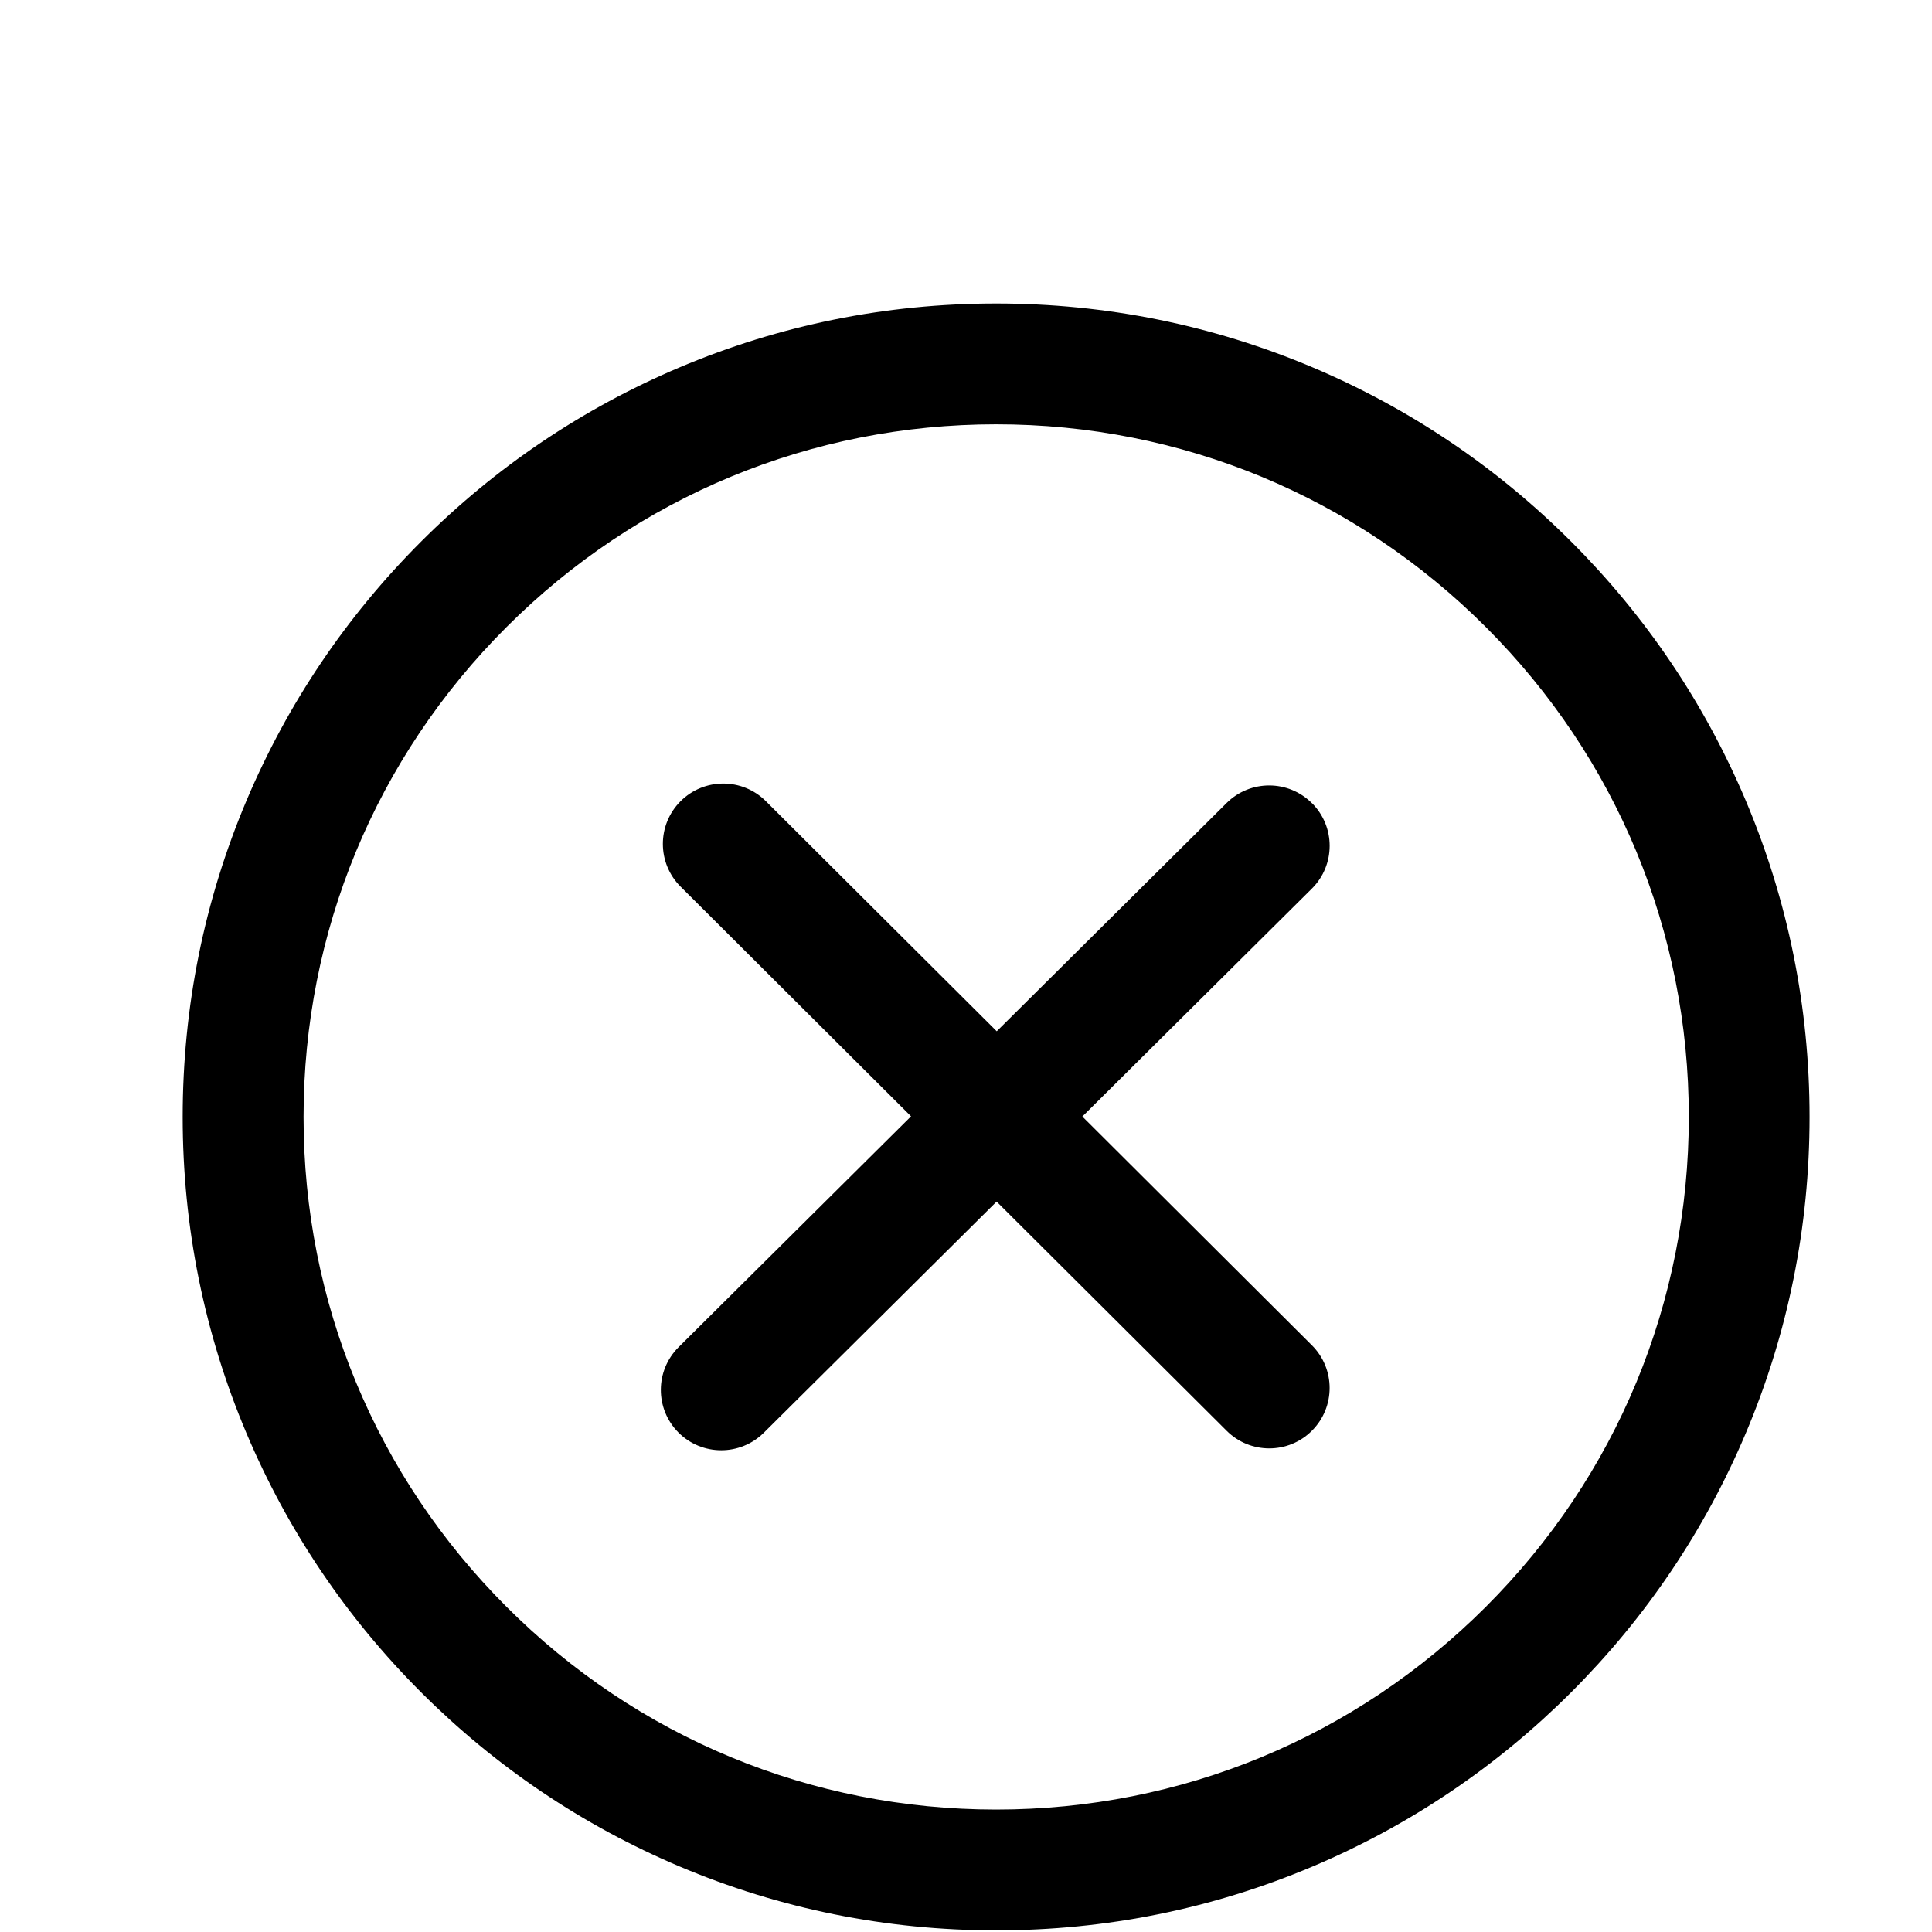
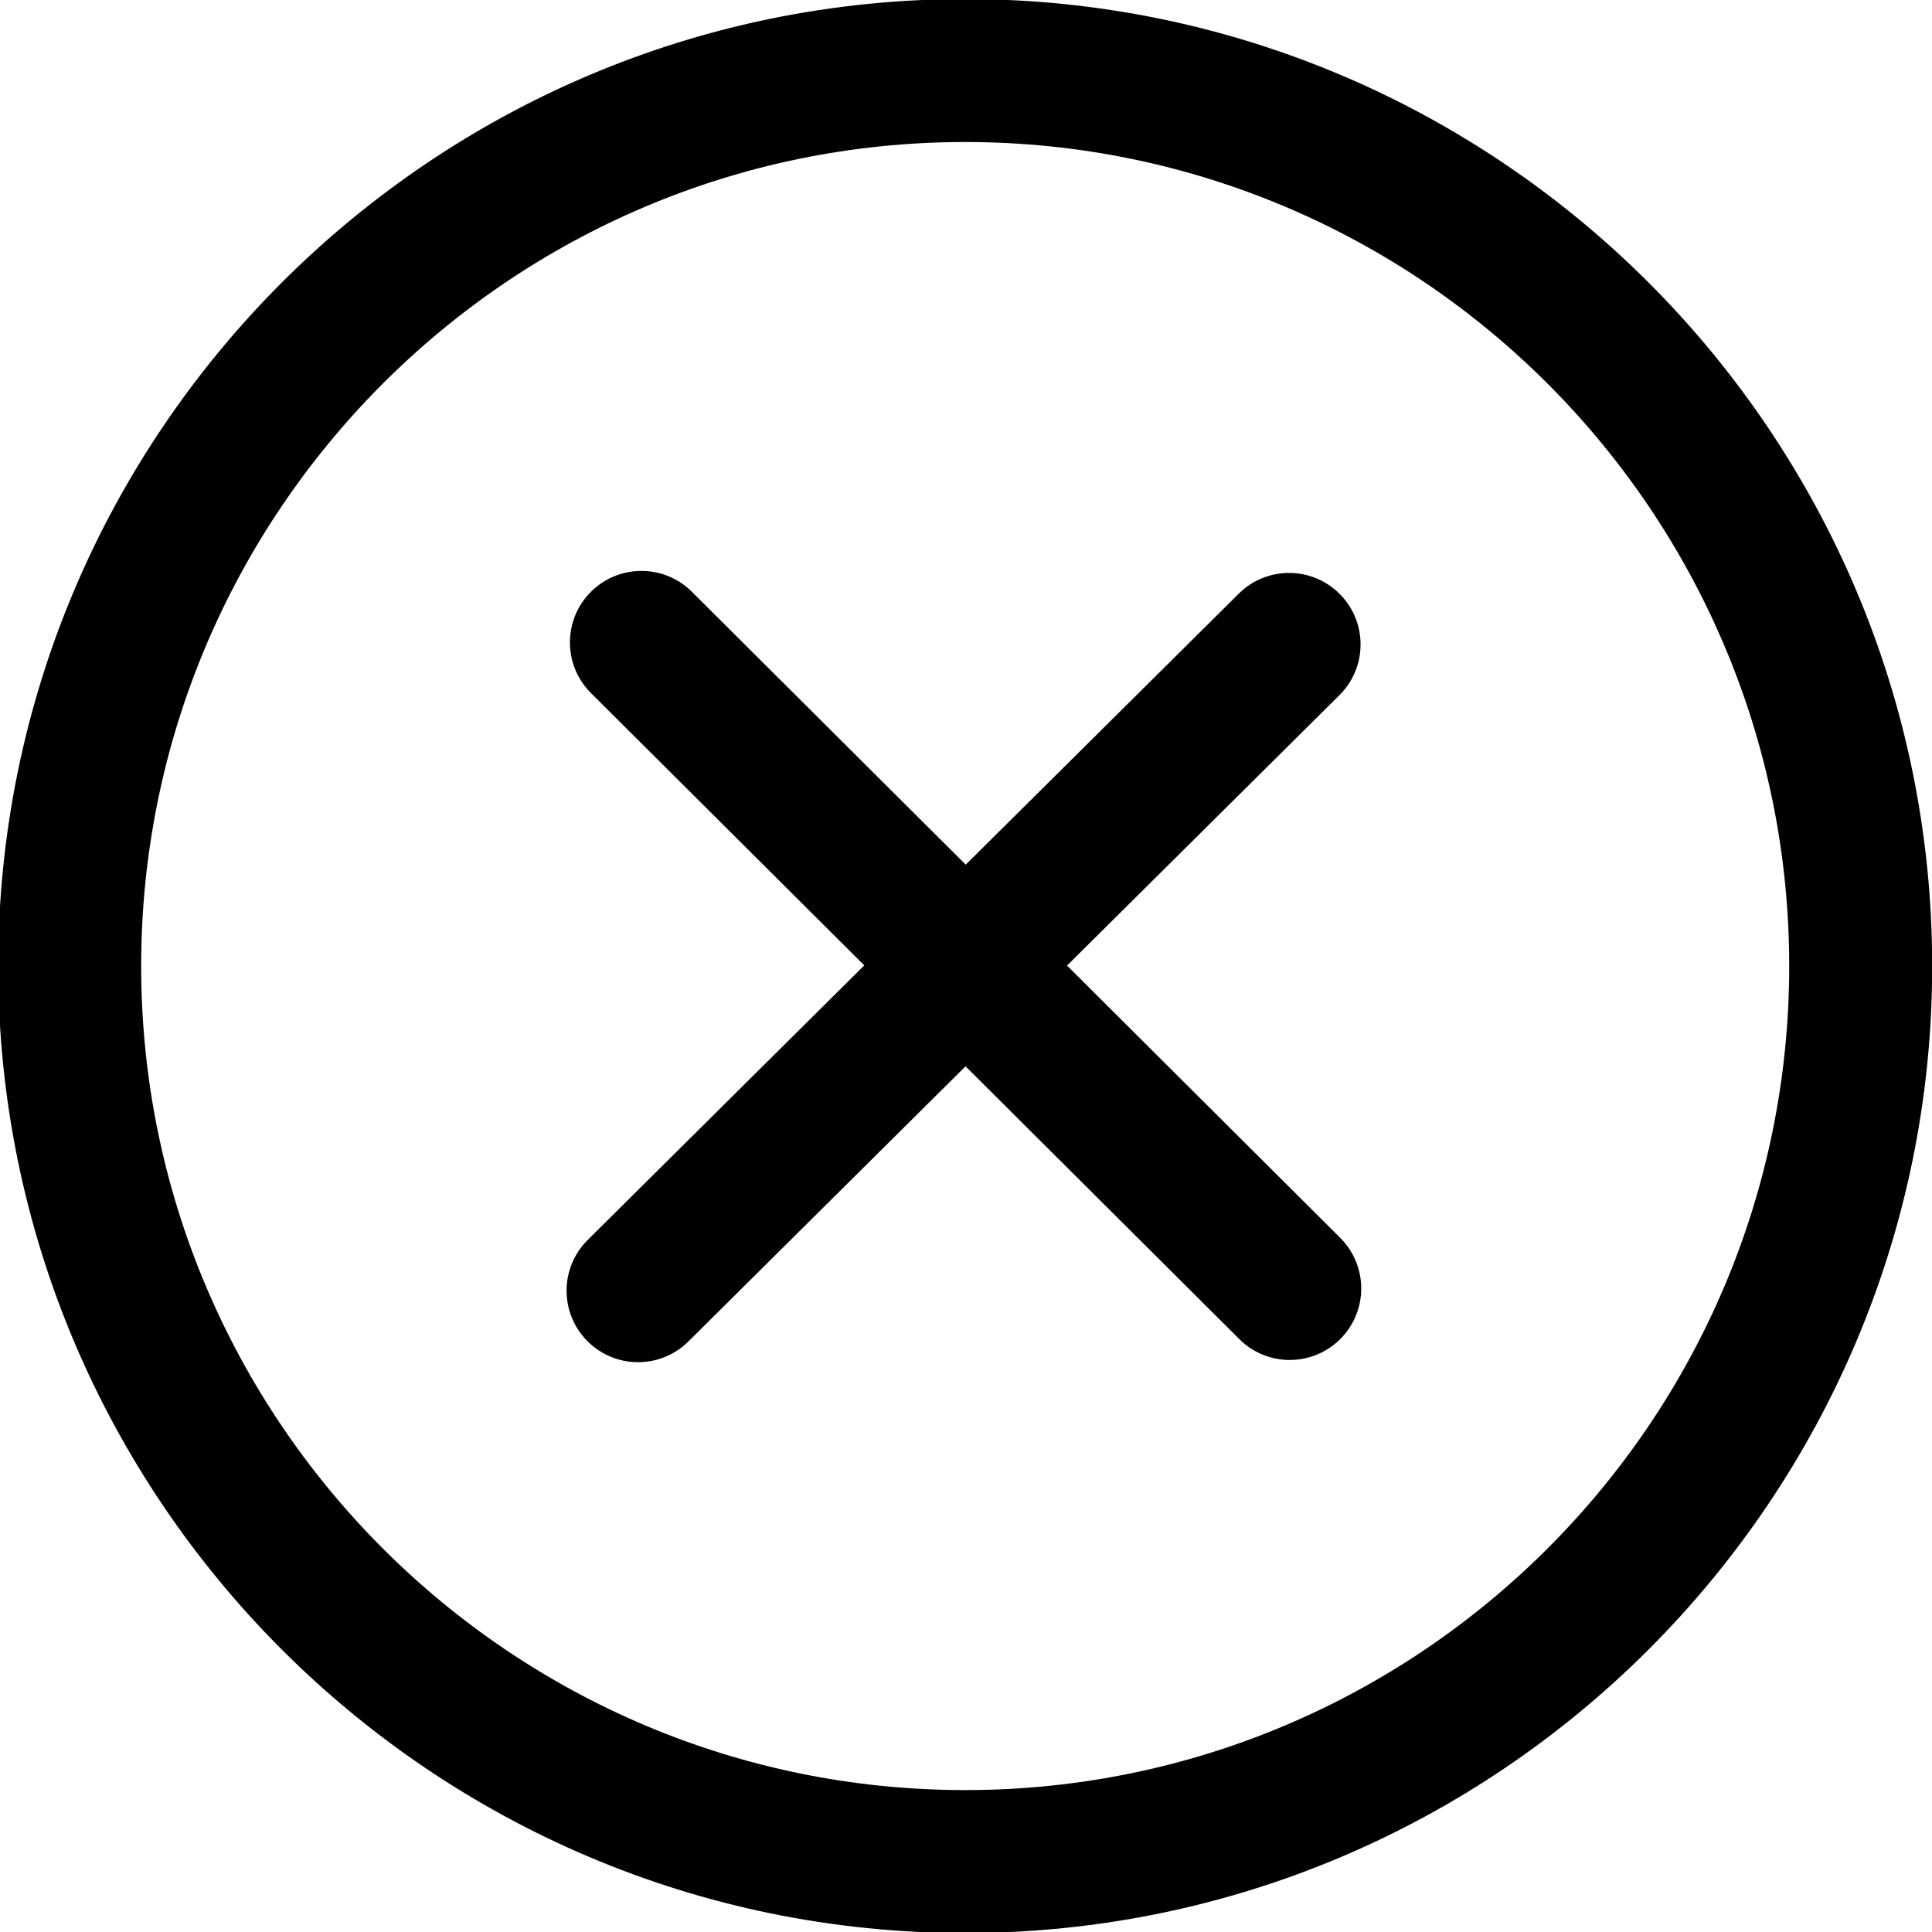
- <svg xmlns="http://www.w3.org/2000/svg" version="1.1" width="16" height="16" viewBox="0 0 32 32">
-   <path d="M21.731 13.305c-0.389-0.392-1.022-0.394-1.414-0.005l-3.808 3.781-3.824-3.811c-0.391-0.39-1.024-0.389-1.414 0.002s-0.389 1.024 0.002 1.414l3.817 3.804-3.849 3.822c-0.392 0.389-0.394 1.022-0.005 1.414 0.196 0.197 0.453 0.295 0.71 0.295 0.255 0 0.51-0.097 0.705-0.29l3.856-3.829 3.81 3.796c0.195 0.195 0.451 0.292 0.706 0.292 0.256 0 0.513-0.098 0.708-0.294 0.39-0.391 0.389-1.024-0.002-1.414l-3.802-3.789 3.801-3.774c0.392-0.389 0.394-1.022 0.005-1.414z" />
-   <path d="M28.913 13.255c-0.679-1.604-1.65-3.045-2.887-4.282s-2.678-2.208-4.282-2.887c-1.662-0.703-3.426-1.059-5.245-1.059s-3.583 0.356-5.245 1.059c-1.604 0.679-3.045 1.65-4.282 2.887s-2.208 2.678-2.887 4.282c-0.703 1.662-1.059 3.426-1.059 5.245s0.356 3.583 1.059 5.245c0.679 1.604 1.65 3.045 2.887 4.282s2.678 2.208 4.282 2.887c1.662 0.703 3.426 1.059 5.245 1.059s3.583-0.356 5.245-1.059c1.604-0.679 3.045-1.65 4.282-2.887s2.208-2.678 2.887-4.282c0.703-1.662 1.059-3.426 1.059-5.245s-0.356-3.583-1.059-5.245zM24.612 26.612c-2.167 2.167-5.048 3.36-8.112 3.36s-5.946-1.193-8.112-3.36c-2.167-2.167-3.36-5.048-3.36-8.112s1.193-5.946 3.36-8.112c2.167-2.167 5.048-3.36 8.112-3.36s5.946 1.193 8.112 3.36c2.167 2.167 3.36 5.048 3.36 8.112s-1.193 5.946-3.36 8.112z" />
+ <svg xmlns="http://www.w3.org/2000/svg" width="100" height="99.998" viewBox="0 0 100 99.998">
+   <path d="M55.229 49.978l14.138-14.035a3.7 3.7 0 0 0-5.212-5.252L49.986 44.755 35.761 30.58a3.701 3.701 0 0 0-5.224 5.242l14.198 14.146L30.419 64.18a3.7 3.7 0 0 0 5.214 5.252l14.344-14.24 14.171 14.121a3.686 3.686 0 0 0 2.611 1.079 3.7 3.7 0 0 0 2.611-6.321L55.229 49.978z" />
+   <path d="M49.958-.049C22.359-.049-.094 22.405-.094 50.003s22.453 50.051 50.052 50.051c27.598 0 50.051-22.453 50.051-50.051C100.01 22.405 77.557-.049 49.958-.049zm0 92.703c-23.518 0-42.651-19.133-42.651-42.651 0-23.519 19.133-42.652 42.651-42.652s42.651 19.133 42.651 42.652c0 23.518-19.132 42.651-42.651 42.651z" />
</svg>
